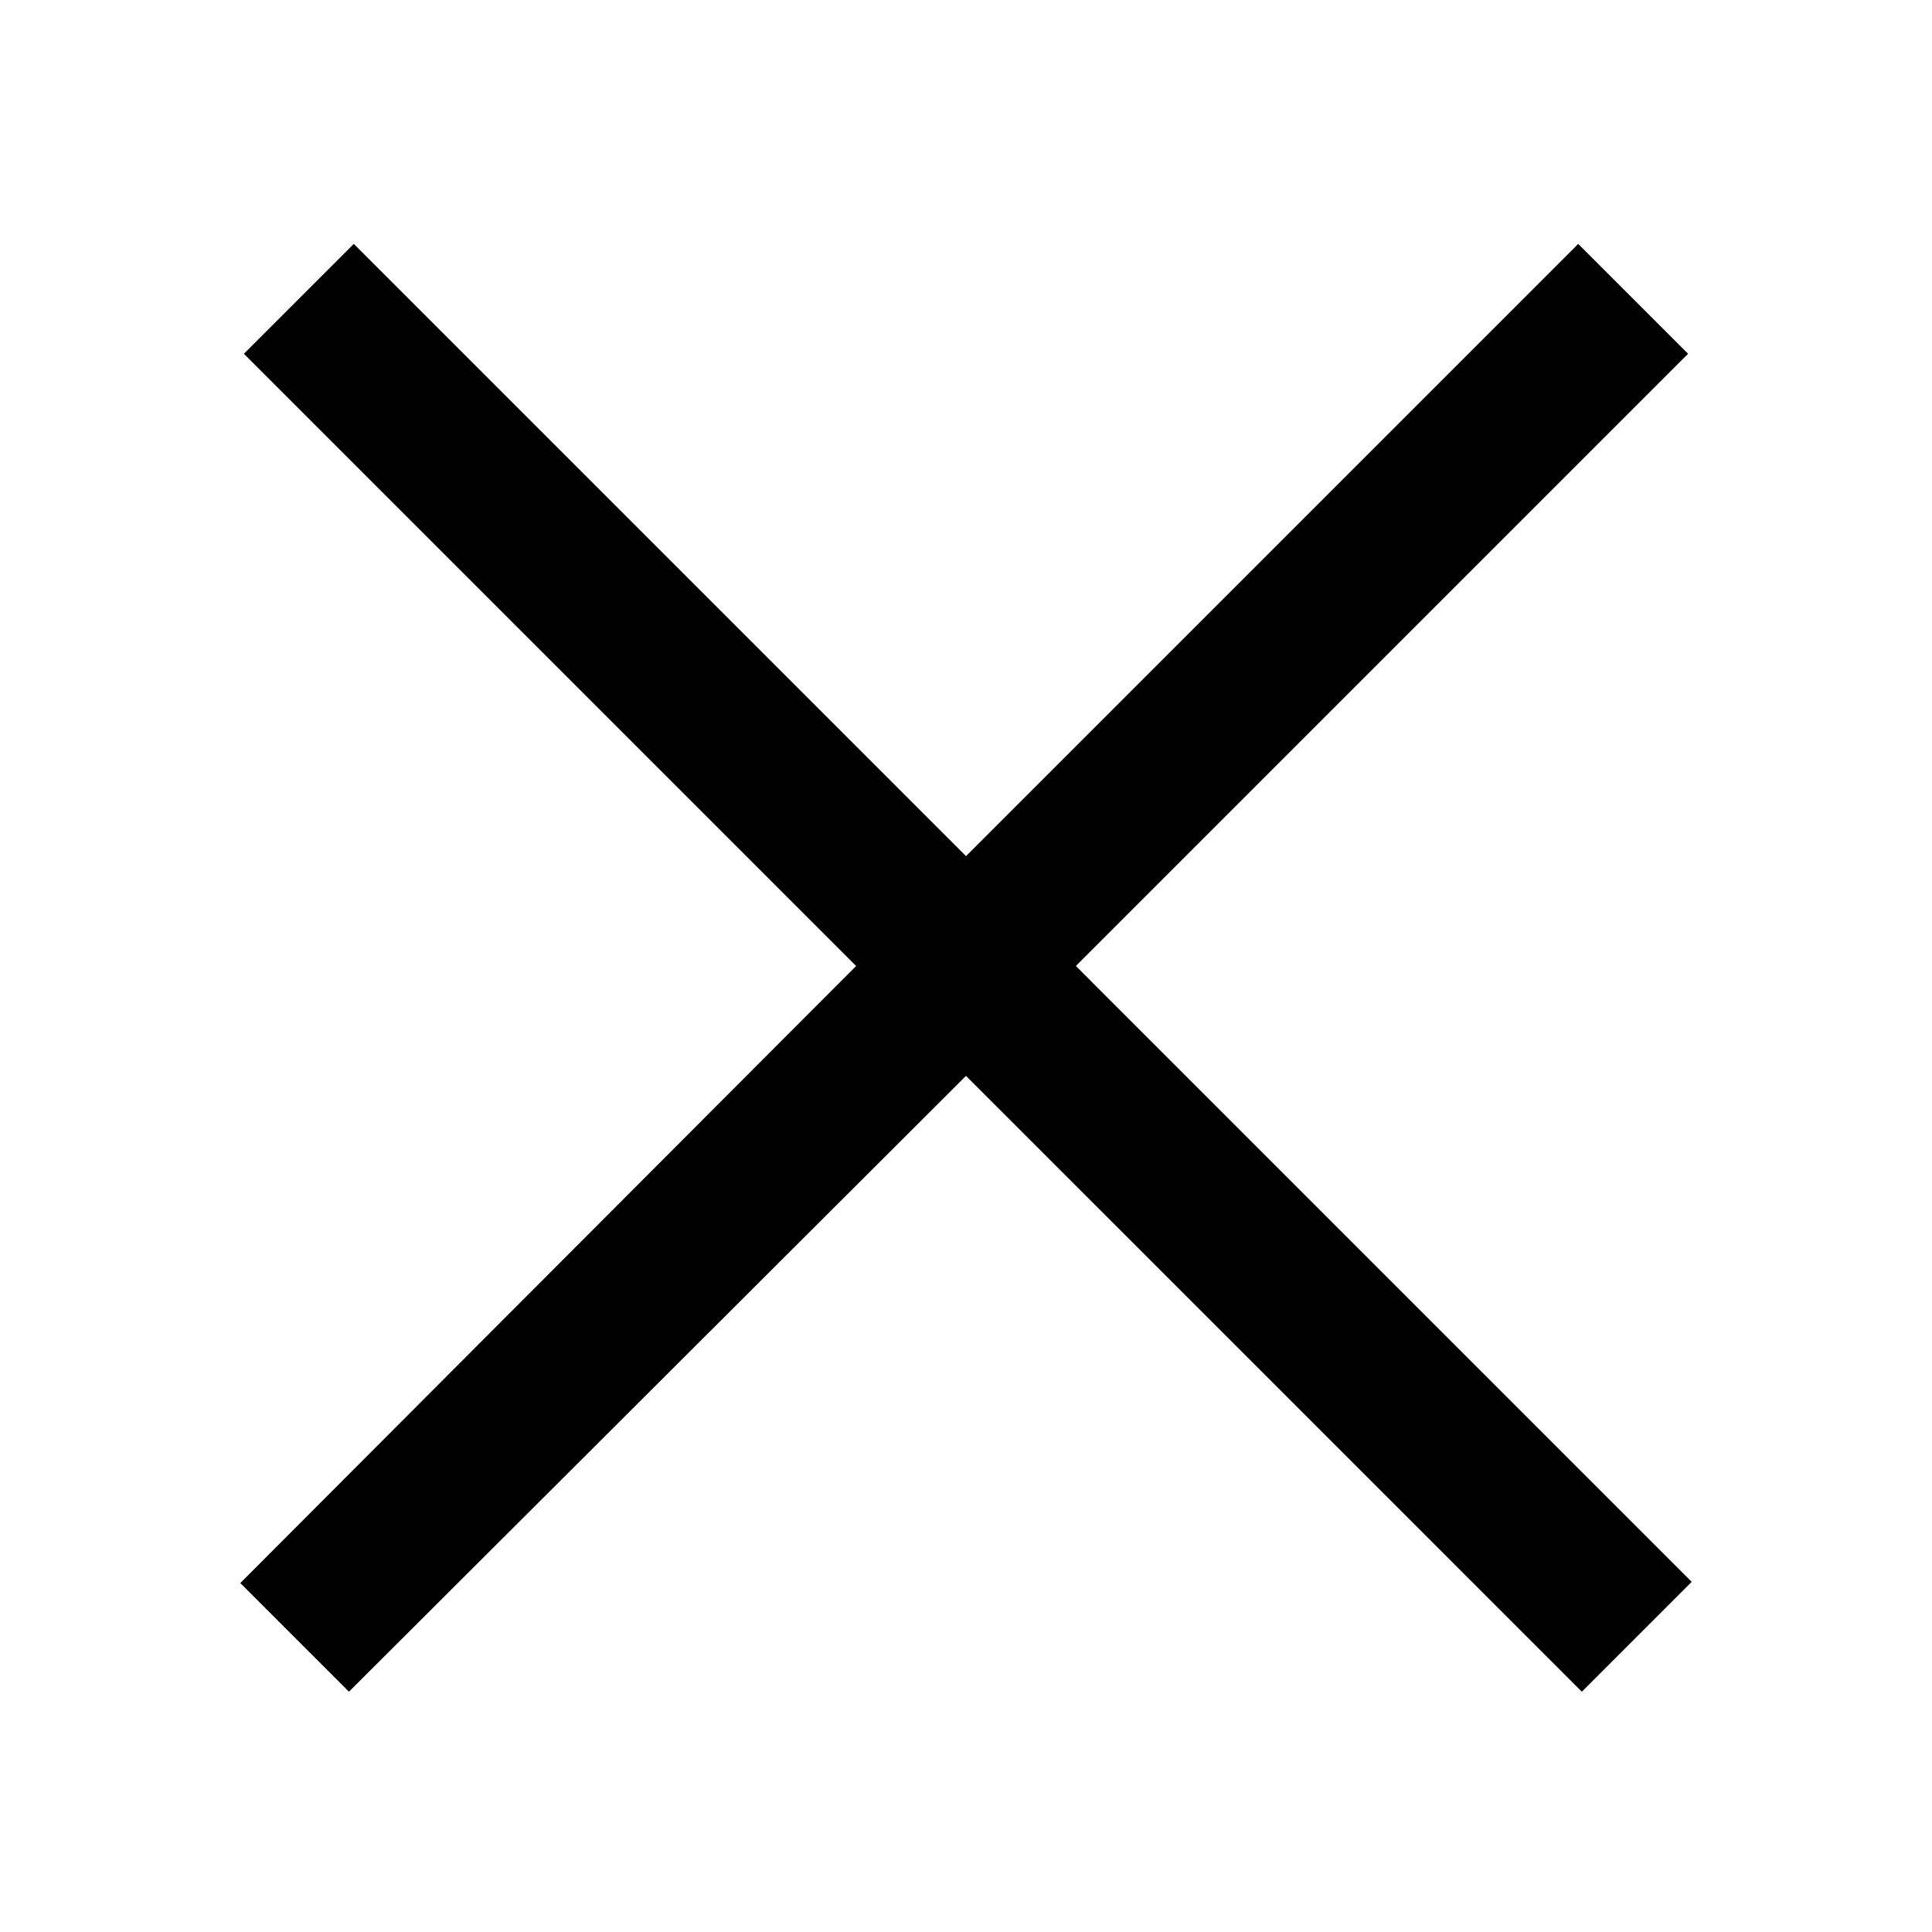
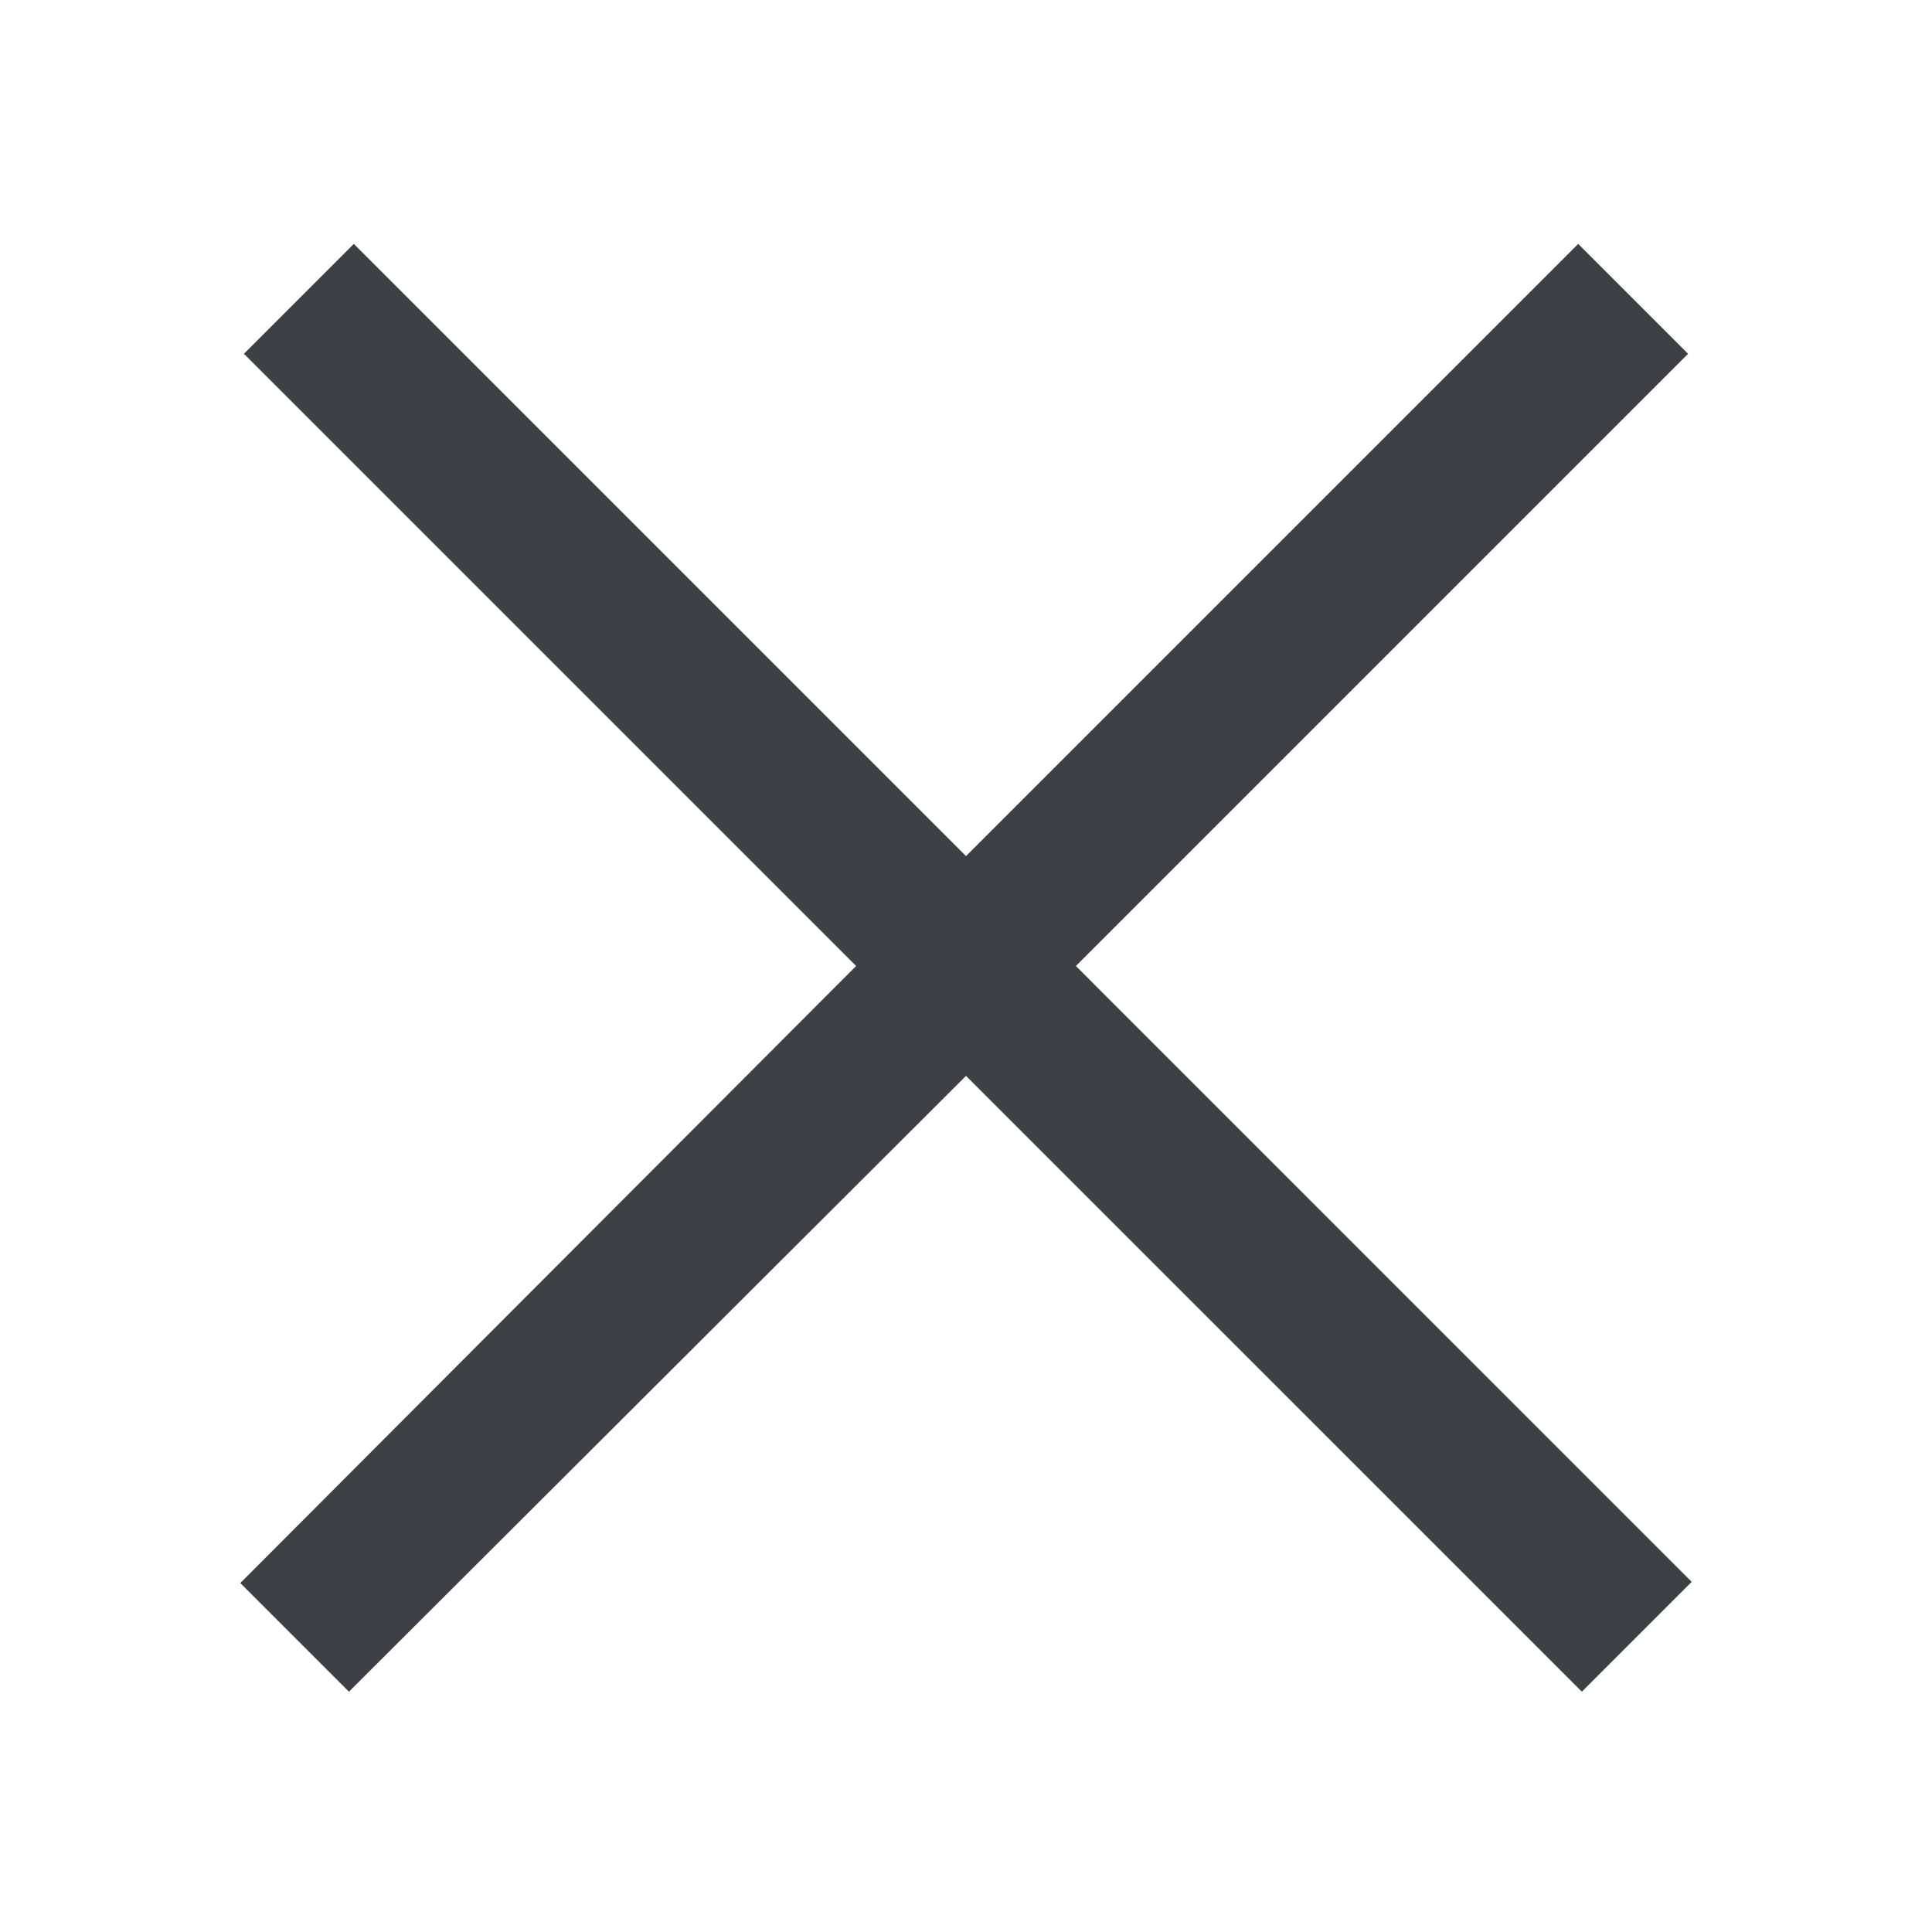
- <svg xmlns="http://www.w3.org/2000/svg" fill="#000000" viewBox="0 0 50 50" width="20px" height="20px">
+ <svg xmlns="http://www.w3.org/2000/svg" fill="#3D4044" viewBox="0 0 50 50" width="20px" height="20px">
  <path d="M 9.156 6.312 L 6.312 9.156 L 22.156 25 L 6.219 40.969 L 9.031 43.781 L 25 27.844 L 40.938 43.781 L 43.781 40.938 L 27.844 25 L 43.688 9.156 L 40.844 6.312 L 25 22.156 Z" />
</svg>
